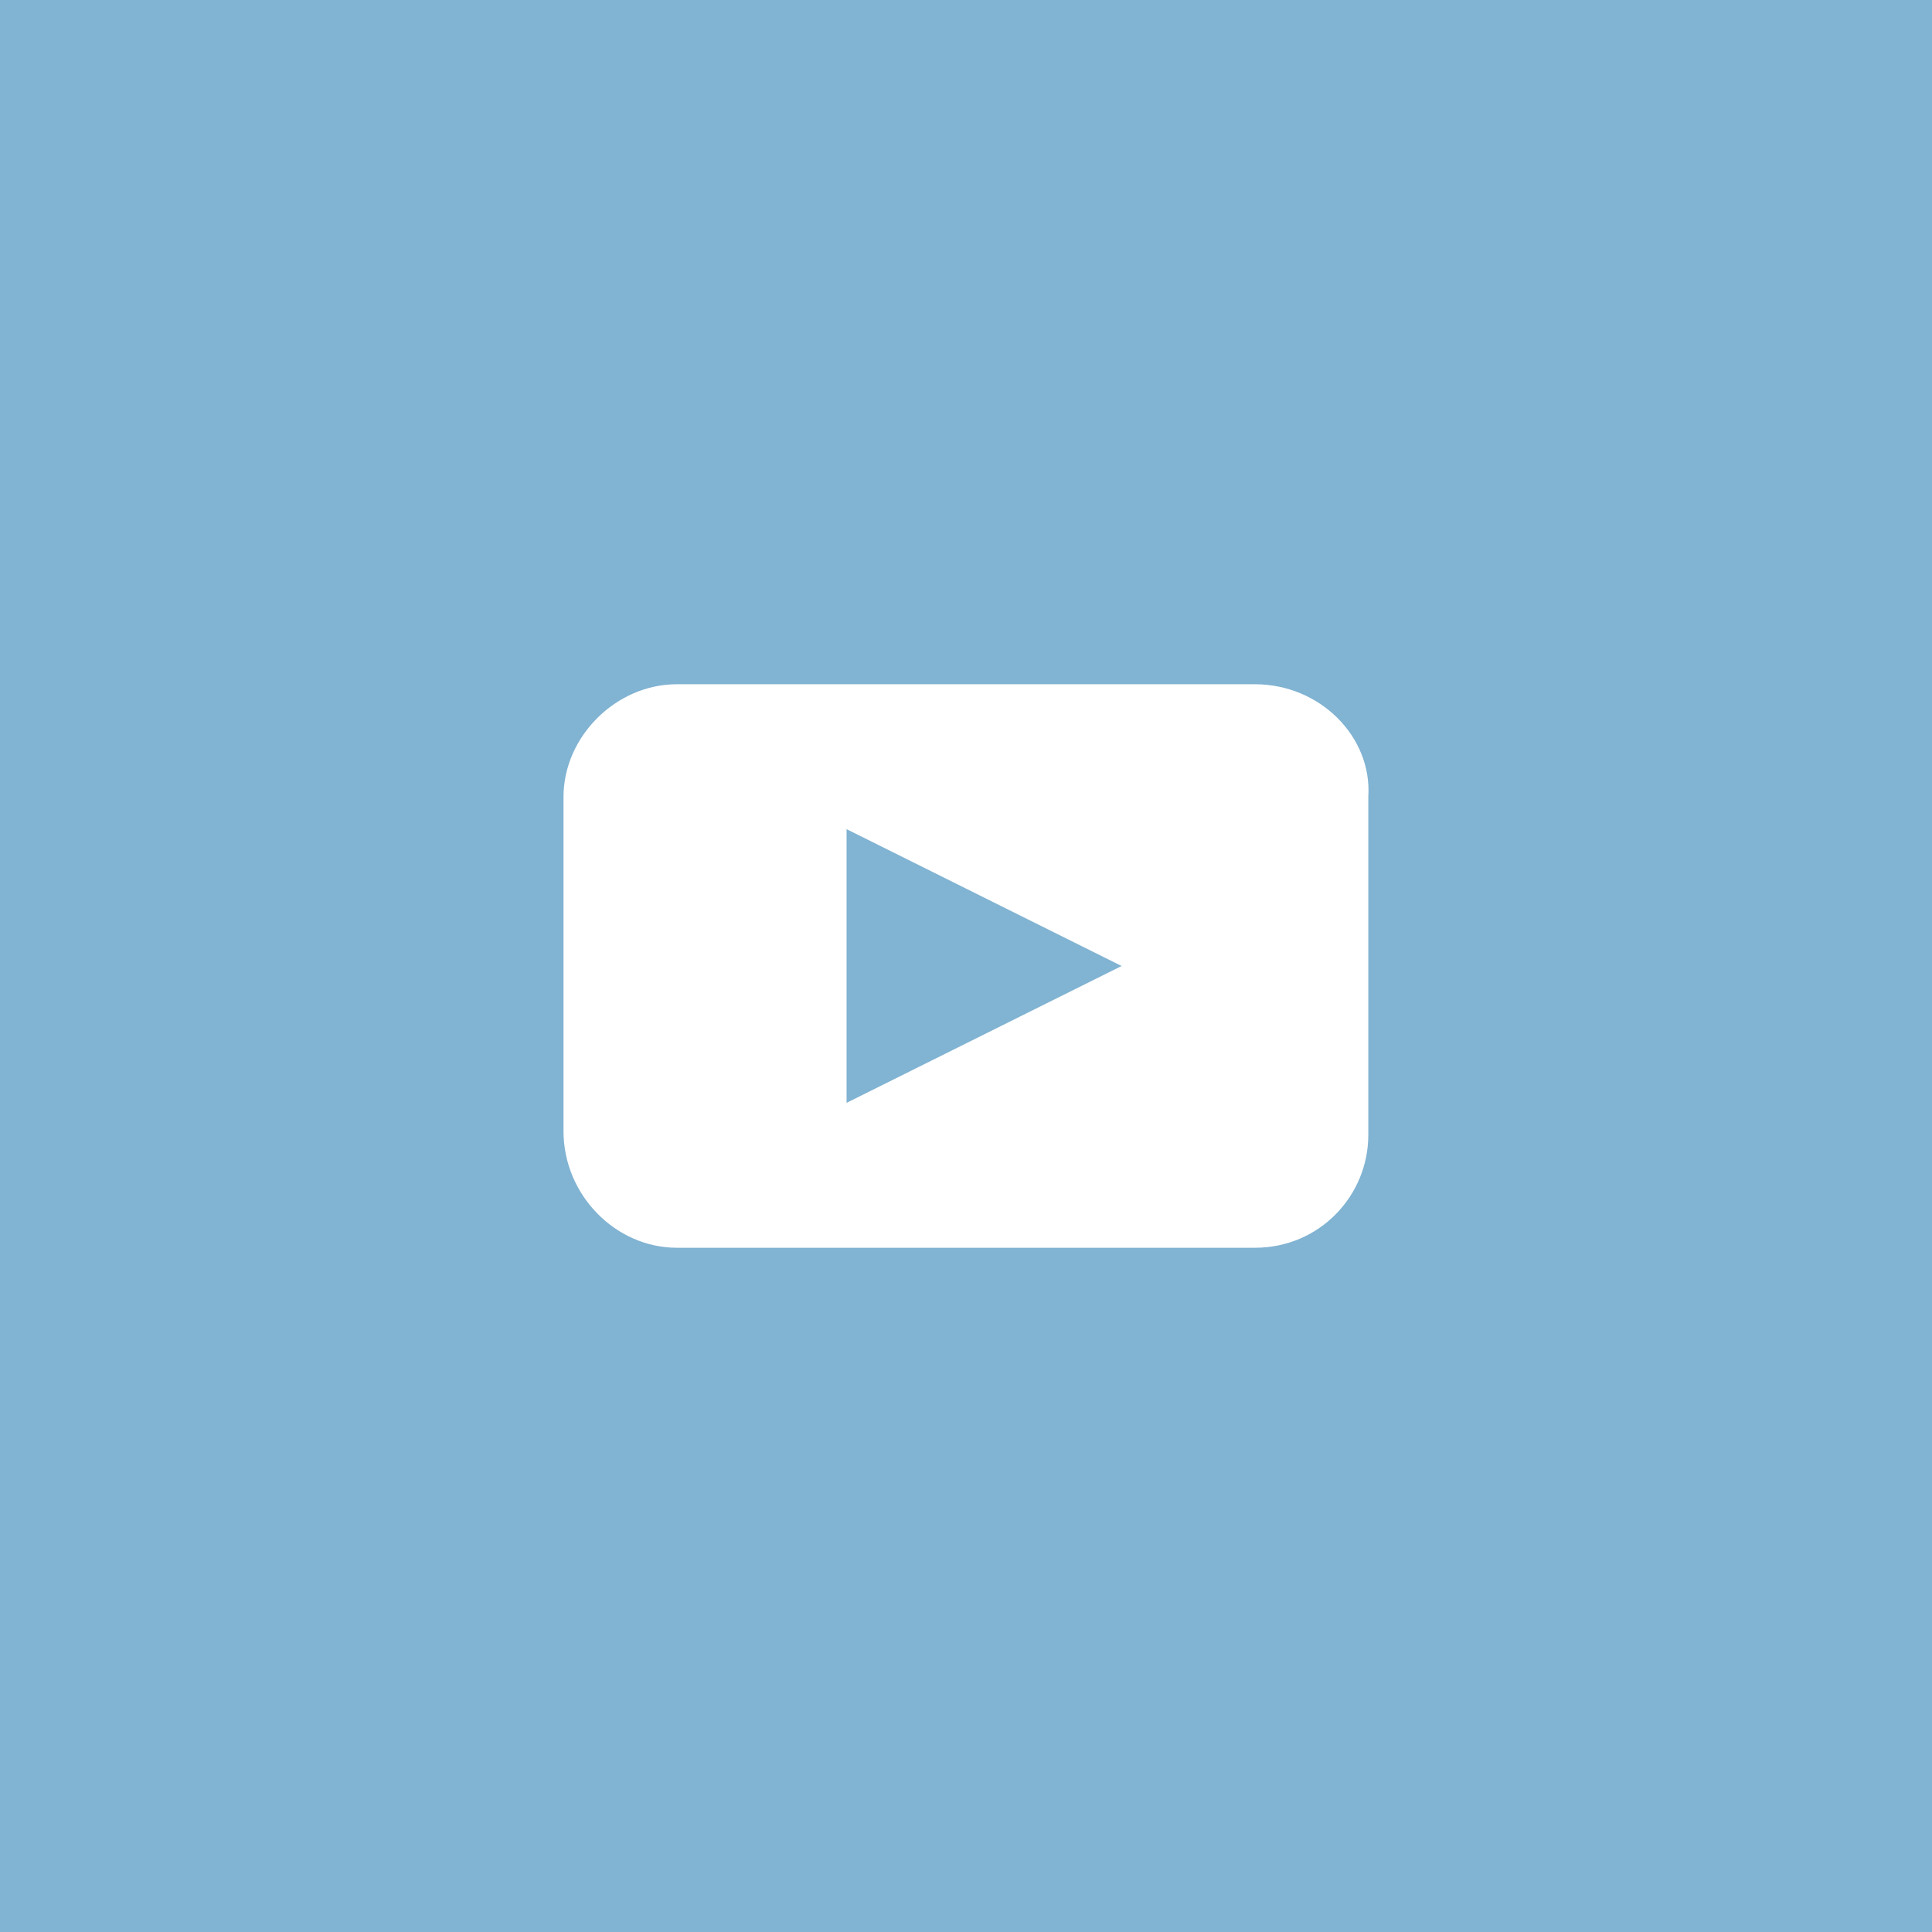
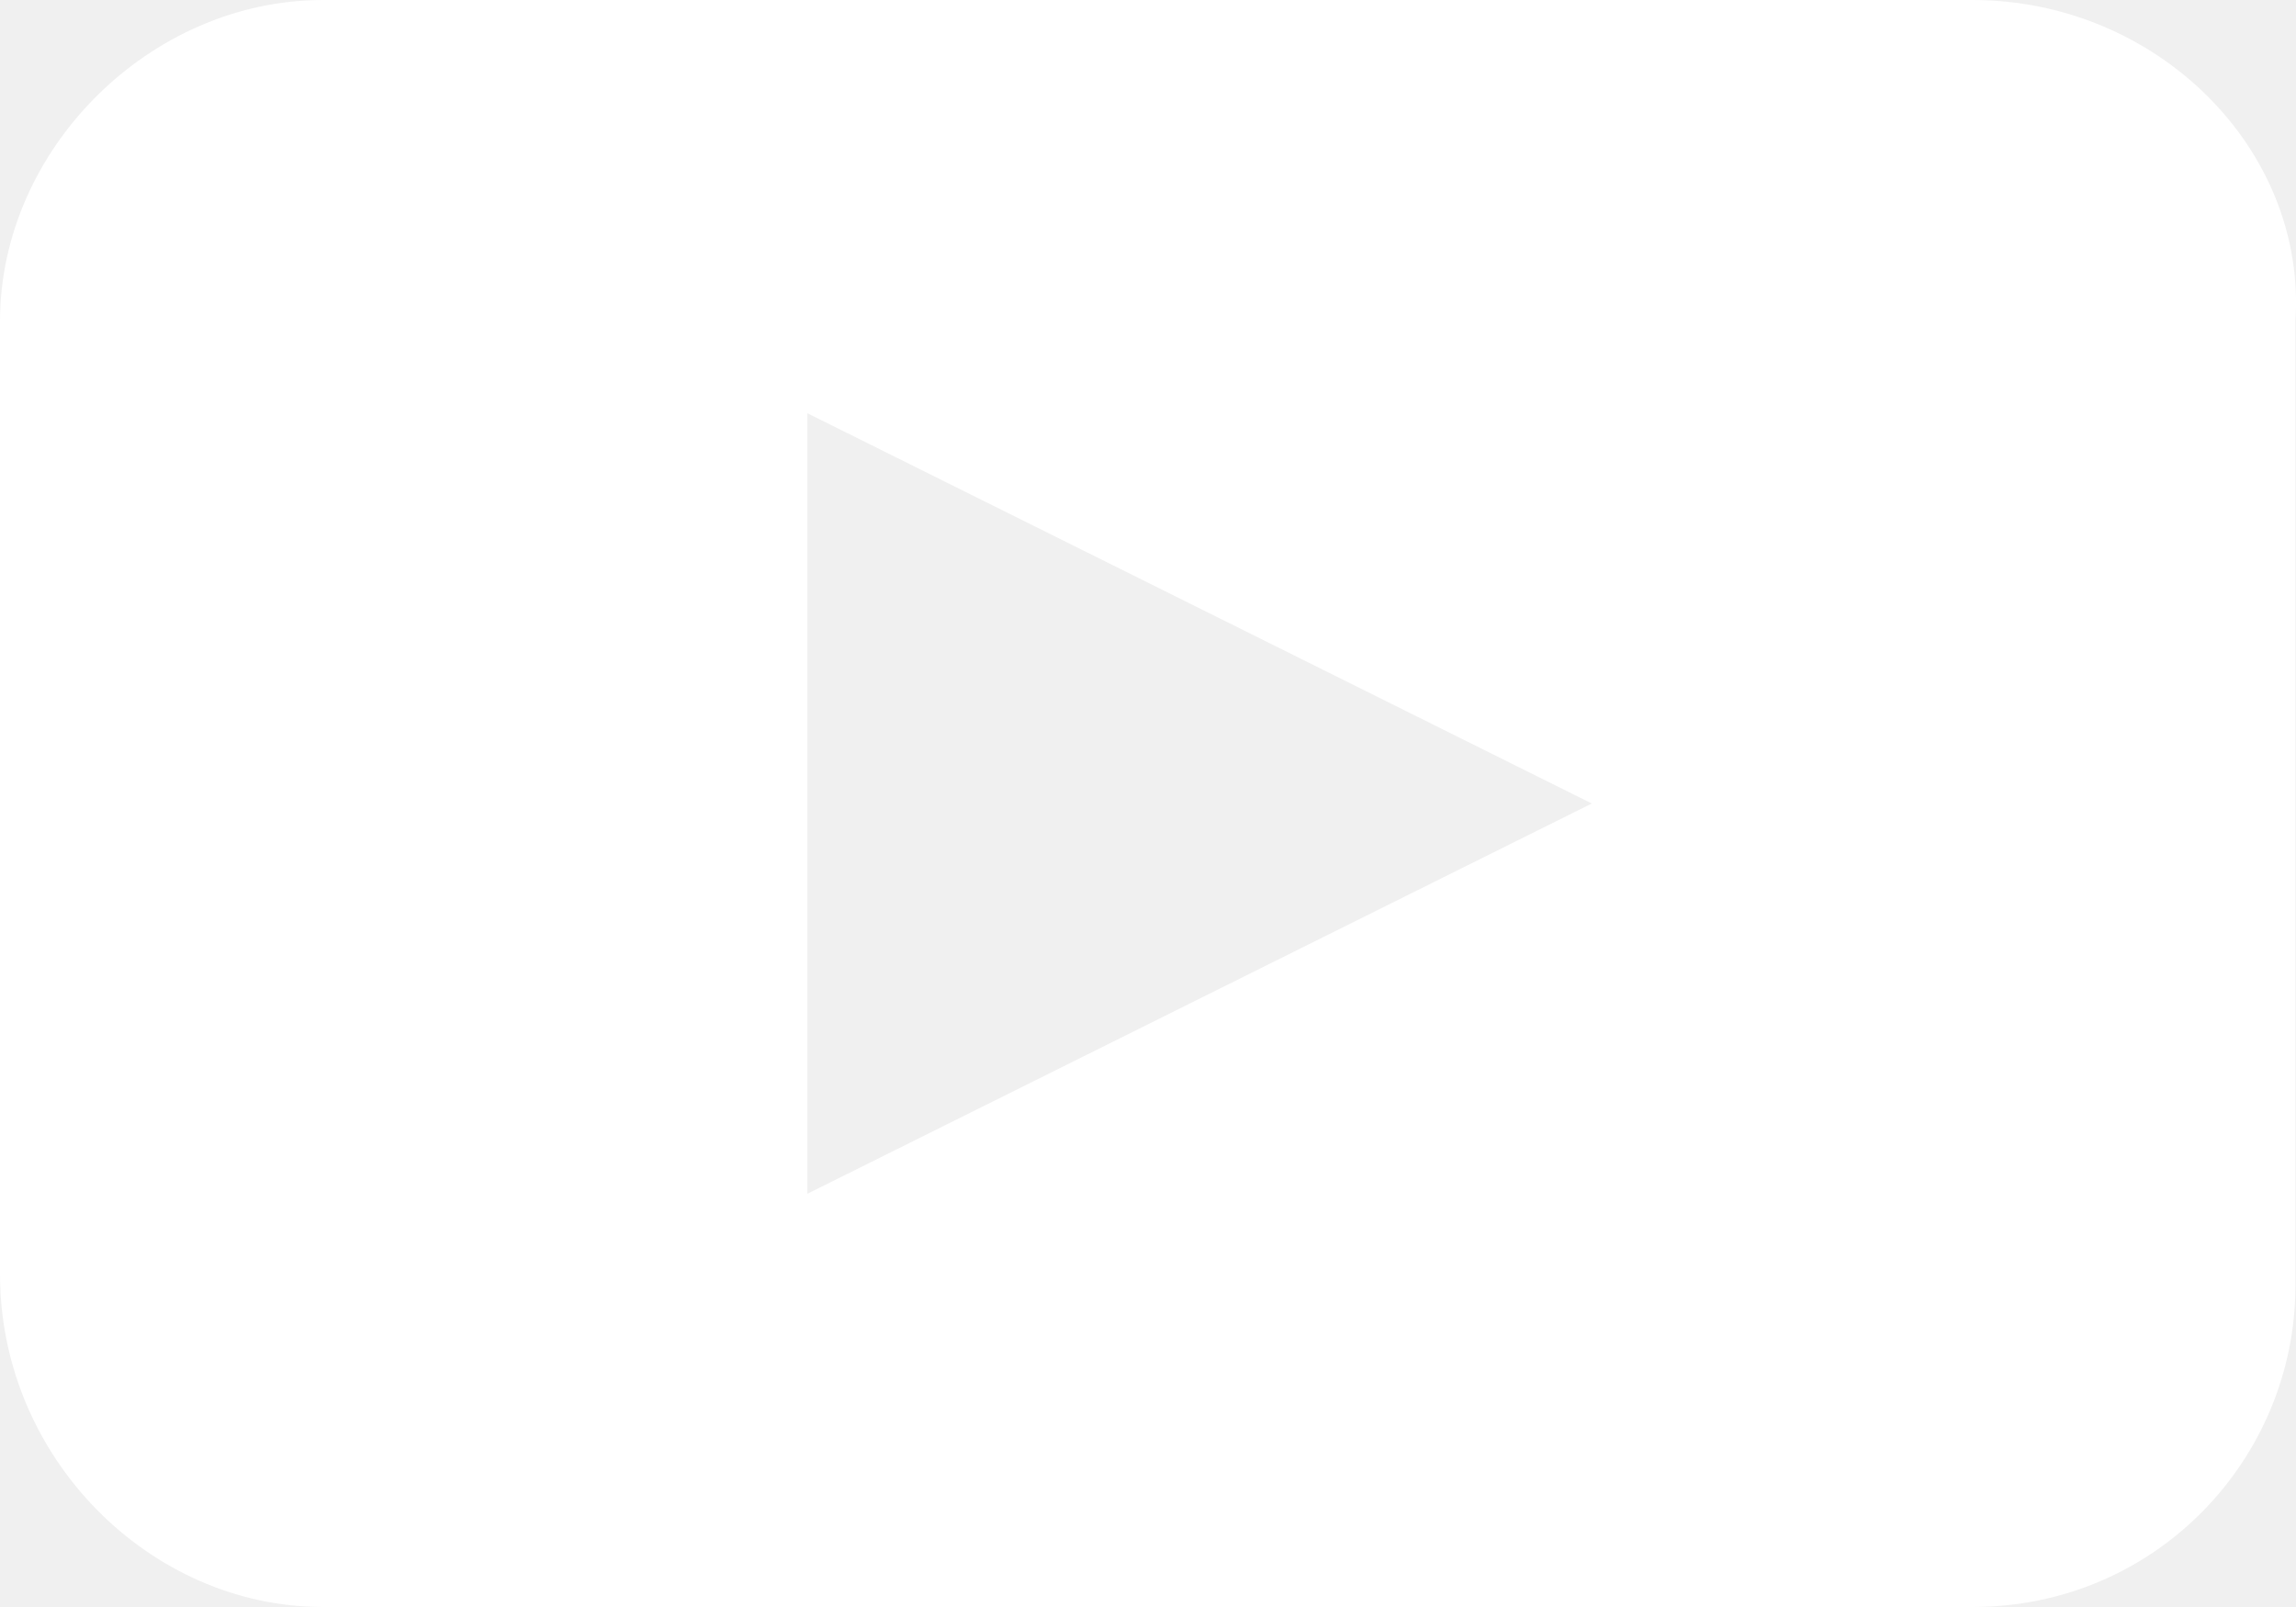
- <svg xmlns="http://www.w3.org/2000/svg" width="48" height="48" viewBox="0 0 48 48" fill="none">
-   <rect width="48" height="48" fill="#81B3D2" />
-   <path d="M31.181 17H16.813C15.306 17 14 18.3 14 19.8V28.1C14 29.7 15.306 31 16.813 31H31.181C32.789 31 33.995 29.7 33.995 28.2V19.8C34.095 18.3 32.789 17 31.181 17ZM21.033 27.4V20.6L27.866 24L21.033 27.4Z" fill="white" />
+ <svg xmlns="http://www.w3.org/2000/svg" viewBox="0 0 20 14" fill="none">
+   <path d="M17.181 0H2.813C1.306 0 0 1.3 0 2.8V11.1C0 12.7 1.306 14 2.813 14H17.181C18.789 14 19.995 12.7 19.995 11.2V2.8C20.095 1.3 18.789 0 17.181 0ZM7.033 10.4V3.6L13.866 7L7.033 10.4Z" fill="white" />
</svg>
